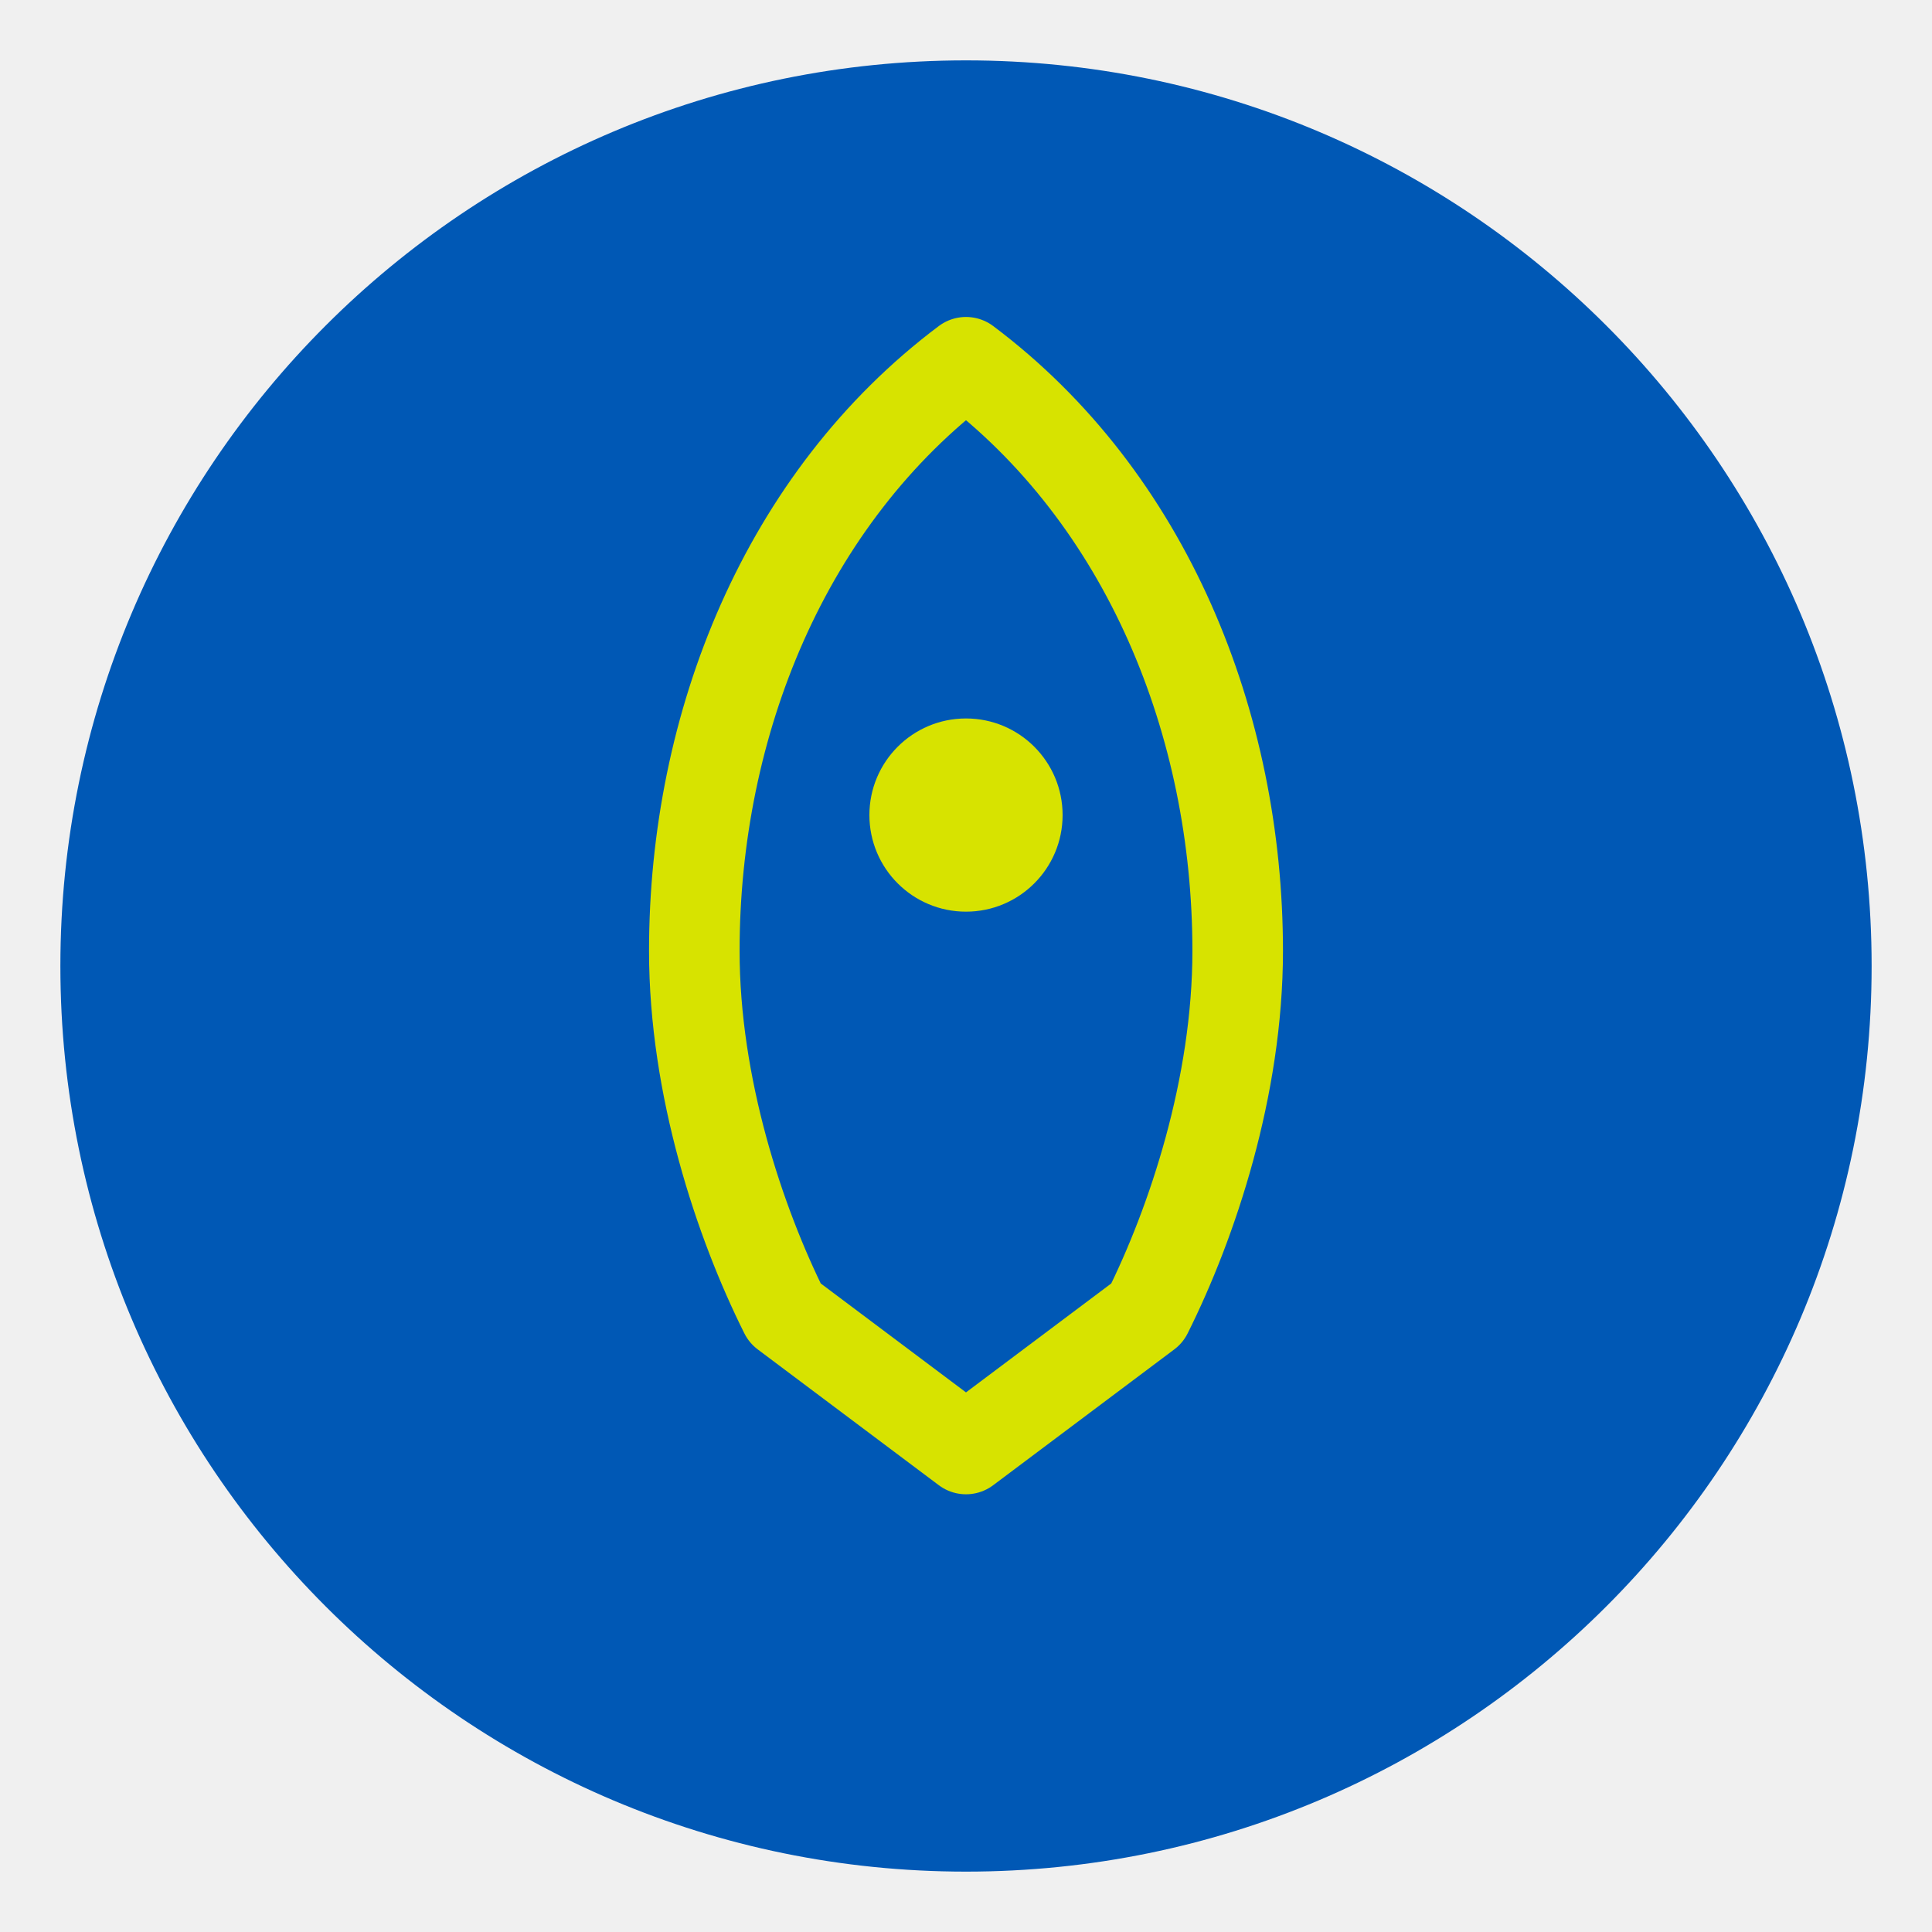
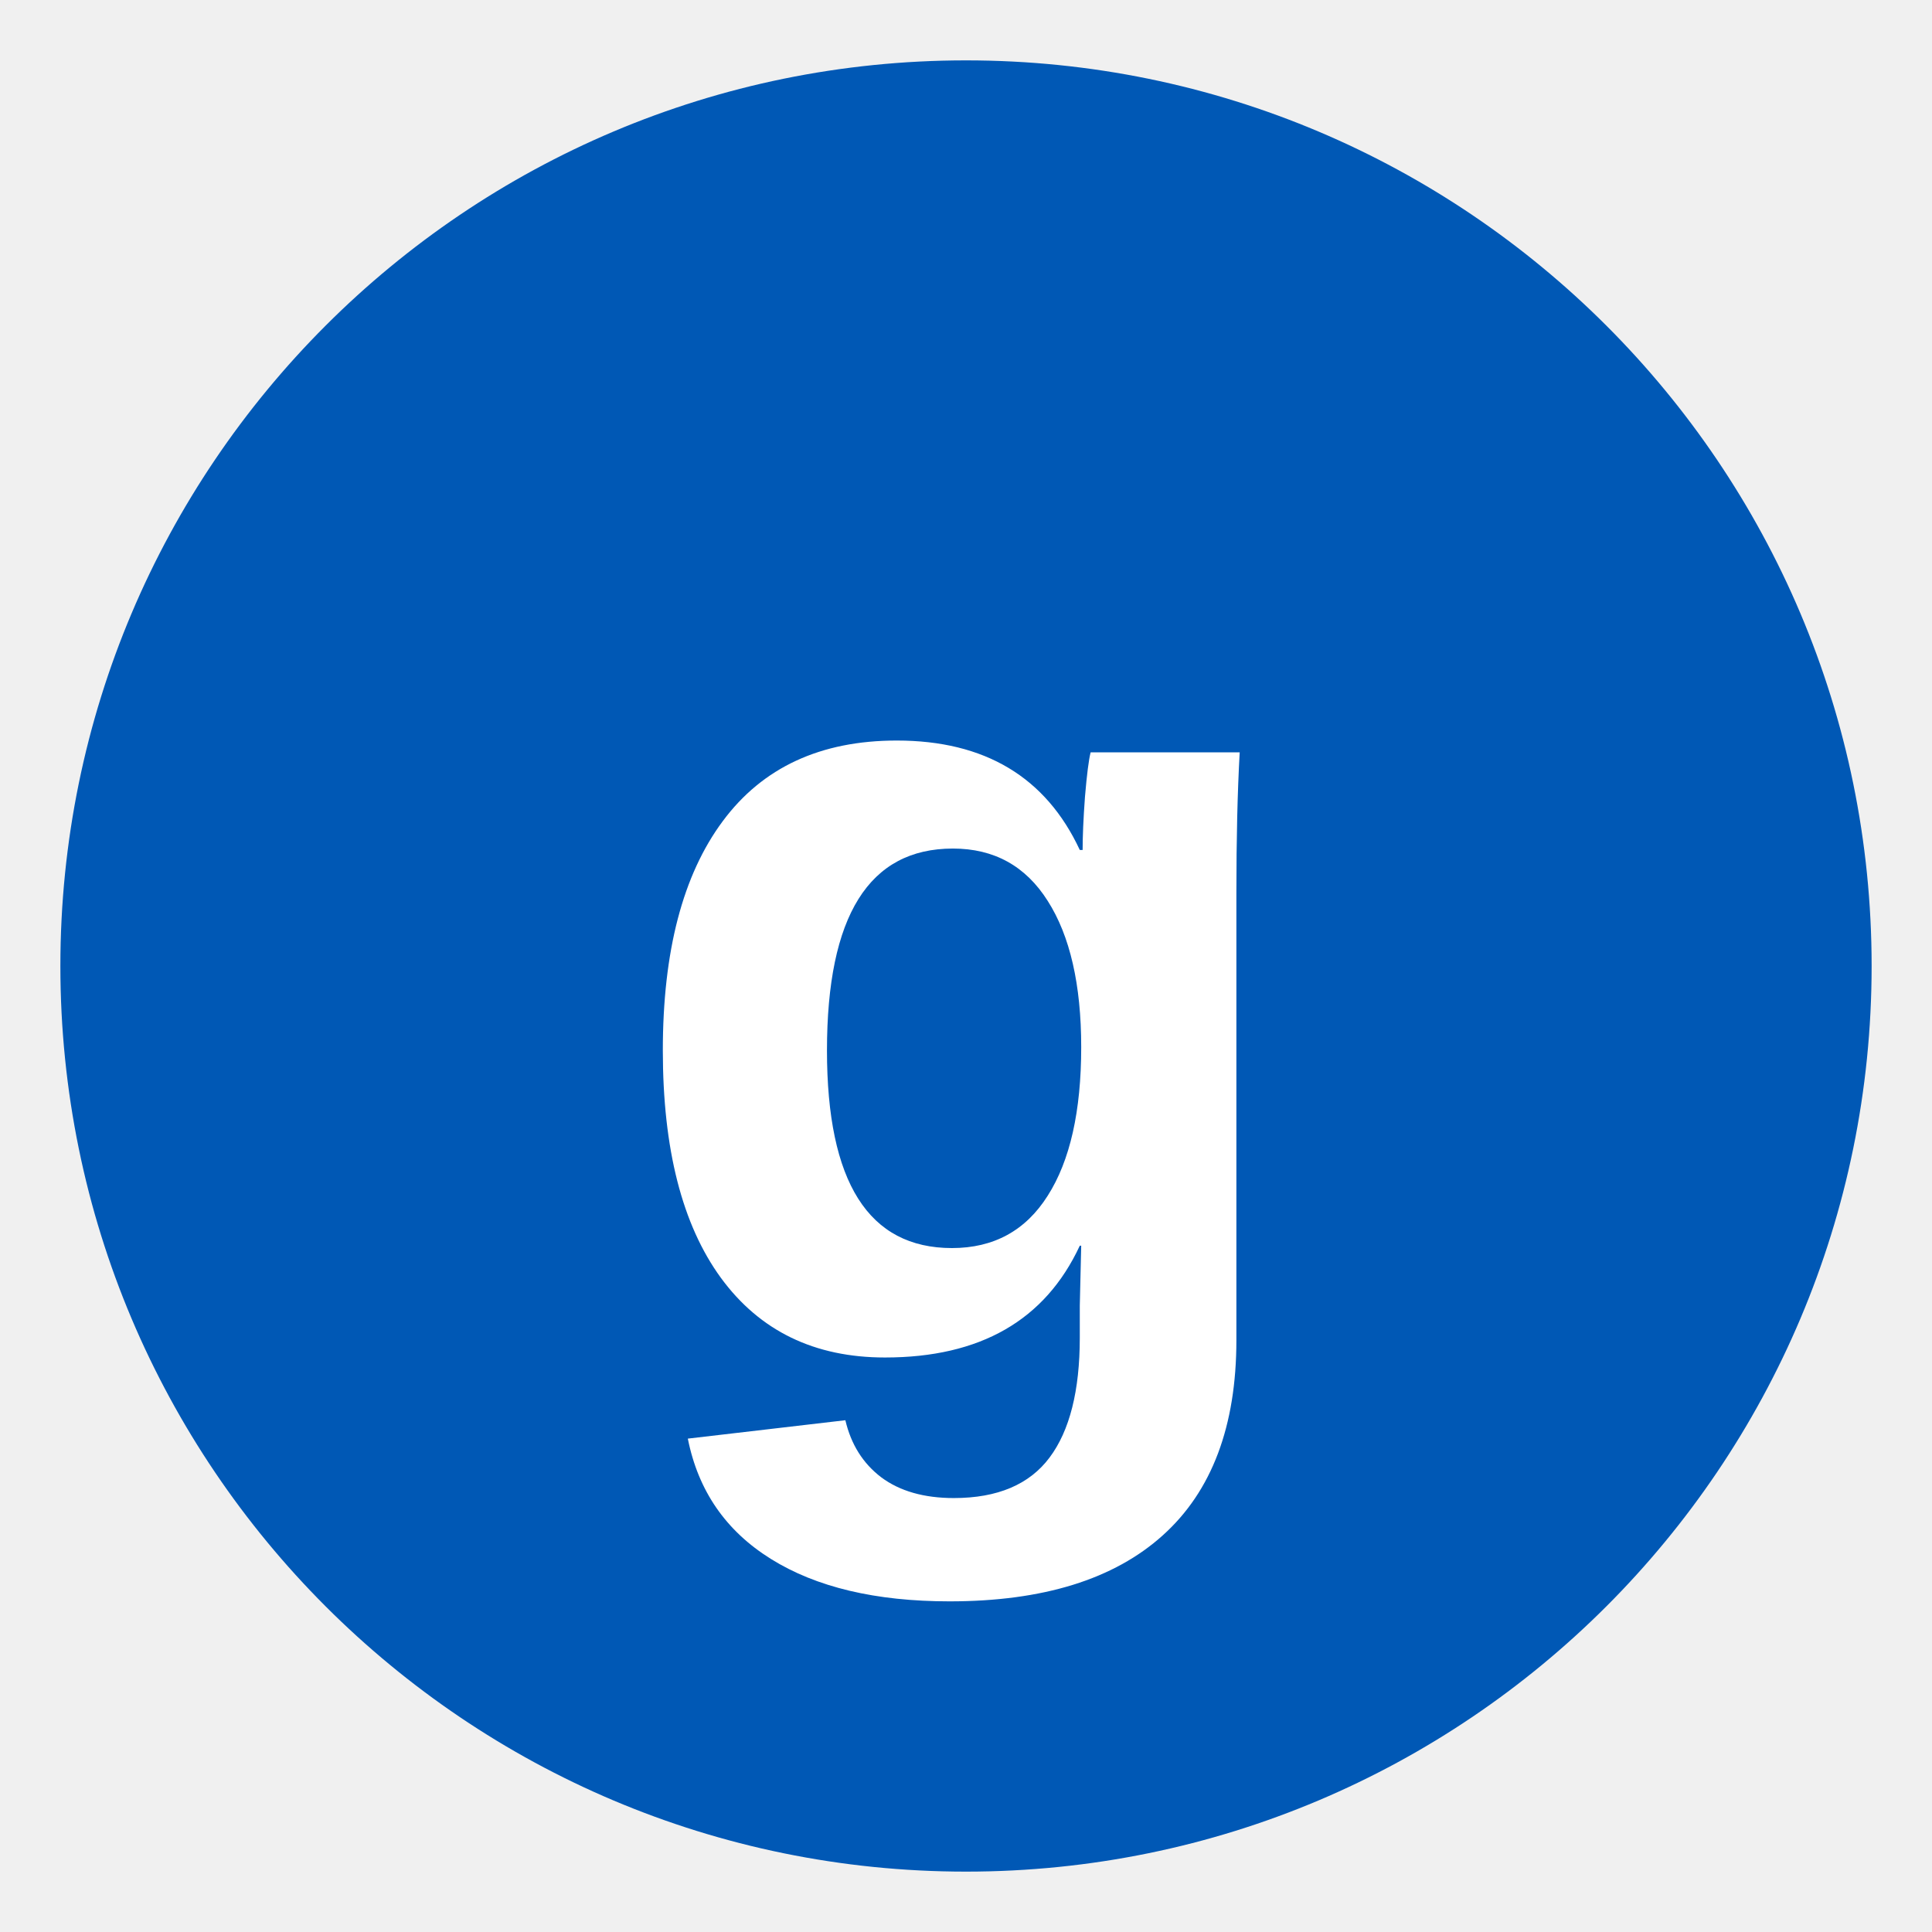
<svg xmlns="http://www.w3.org/2000/svg" viewBox="0 0 64 64">
  <circle cx="32" cy="32" r="30" fill="#0058B5" />
-   <path d="M32 12c6 4.5 9 12 9 19.5 0 4.5-1.5 9-3 12l-6 4.5-6-4.5c-1.5-3-3-7.5-3-12 0-7.5 3-15 9-19.5z" fill="none" stroke="#D7E300" stroke-width="3" stroke-linejoin="round" />
-   <circle cx="32" cy="27" r="3.2" fill="#D7E300" />
+   <text x="32" y="45" font-family="Poppins, Arial, sans-serif" font-weight="700" font-size="38" fill="#FFFFFF" text-anchor="middle">g</text>
</svg>
